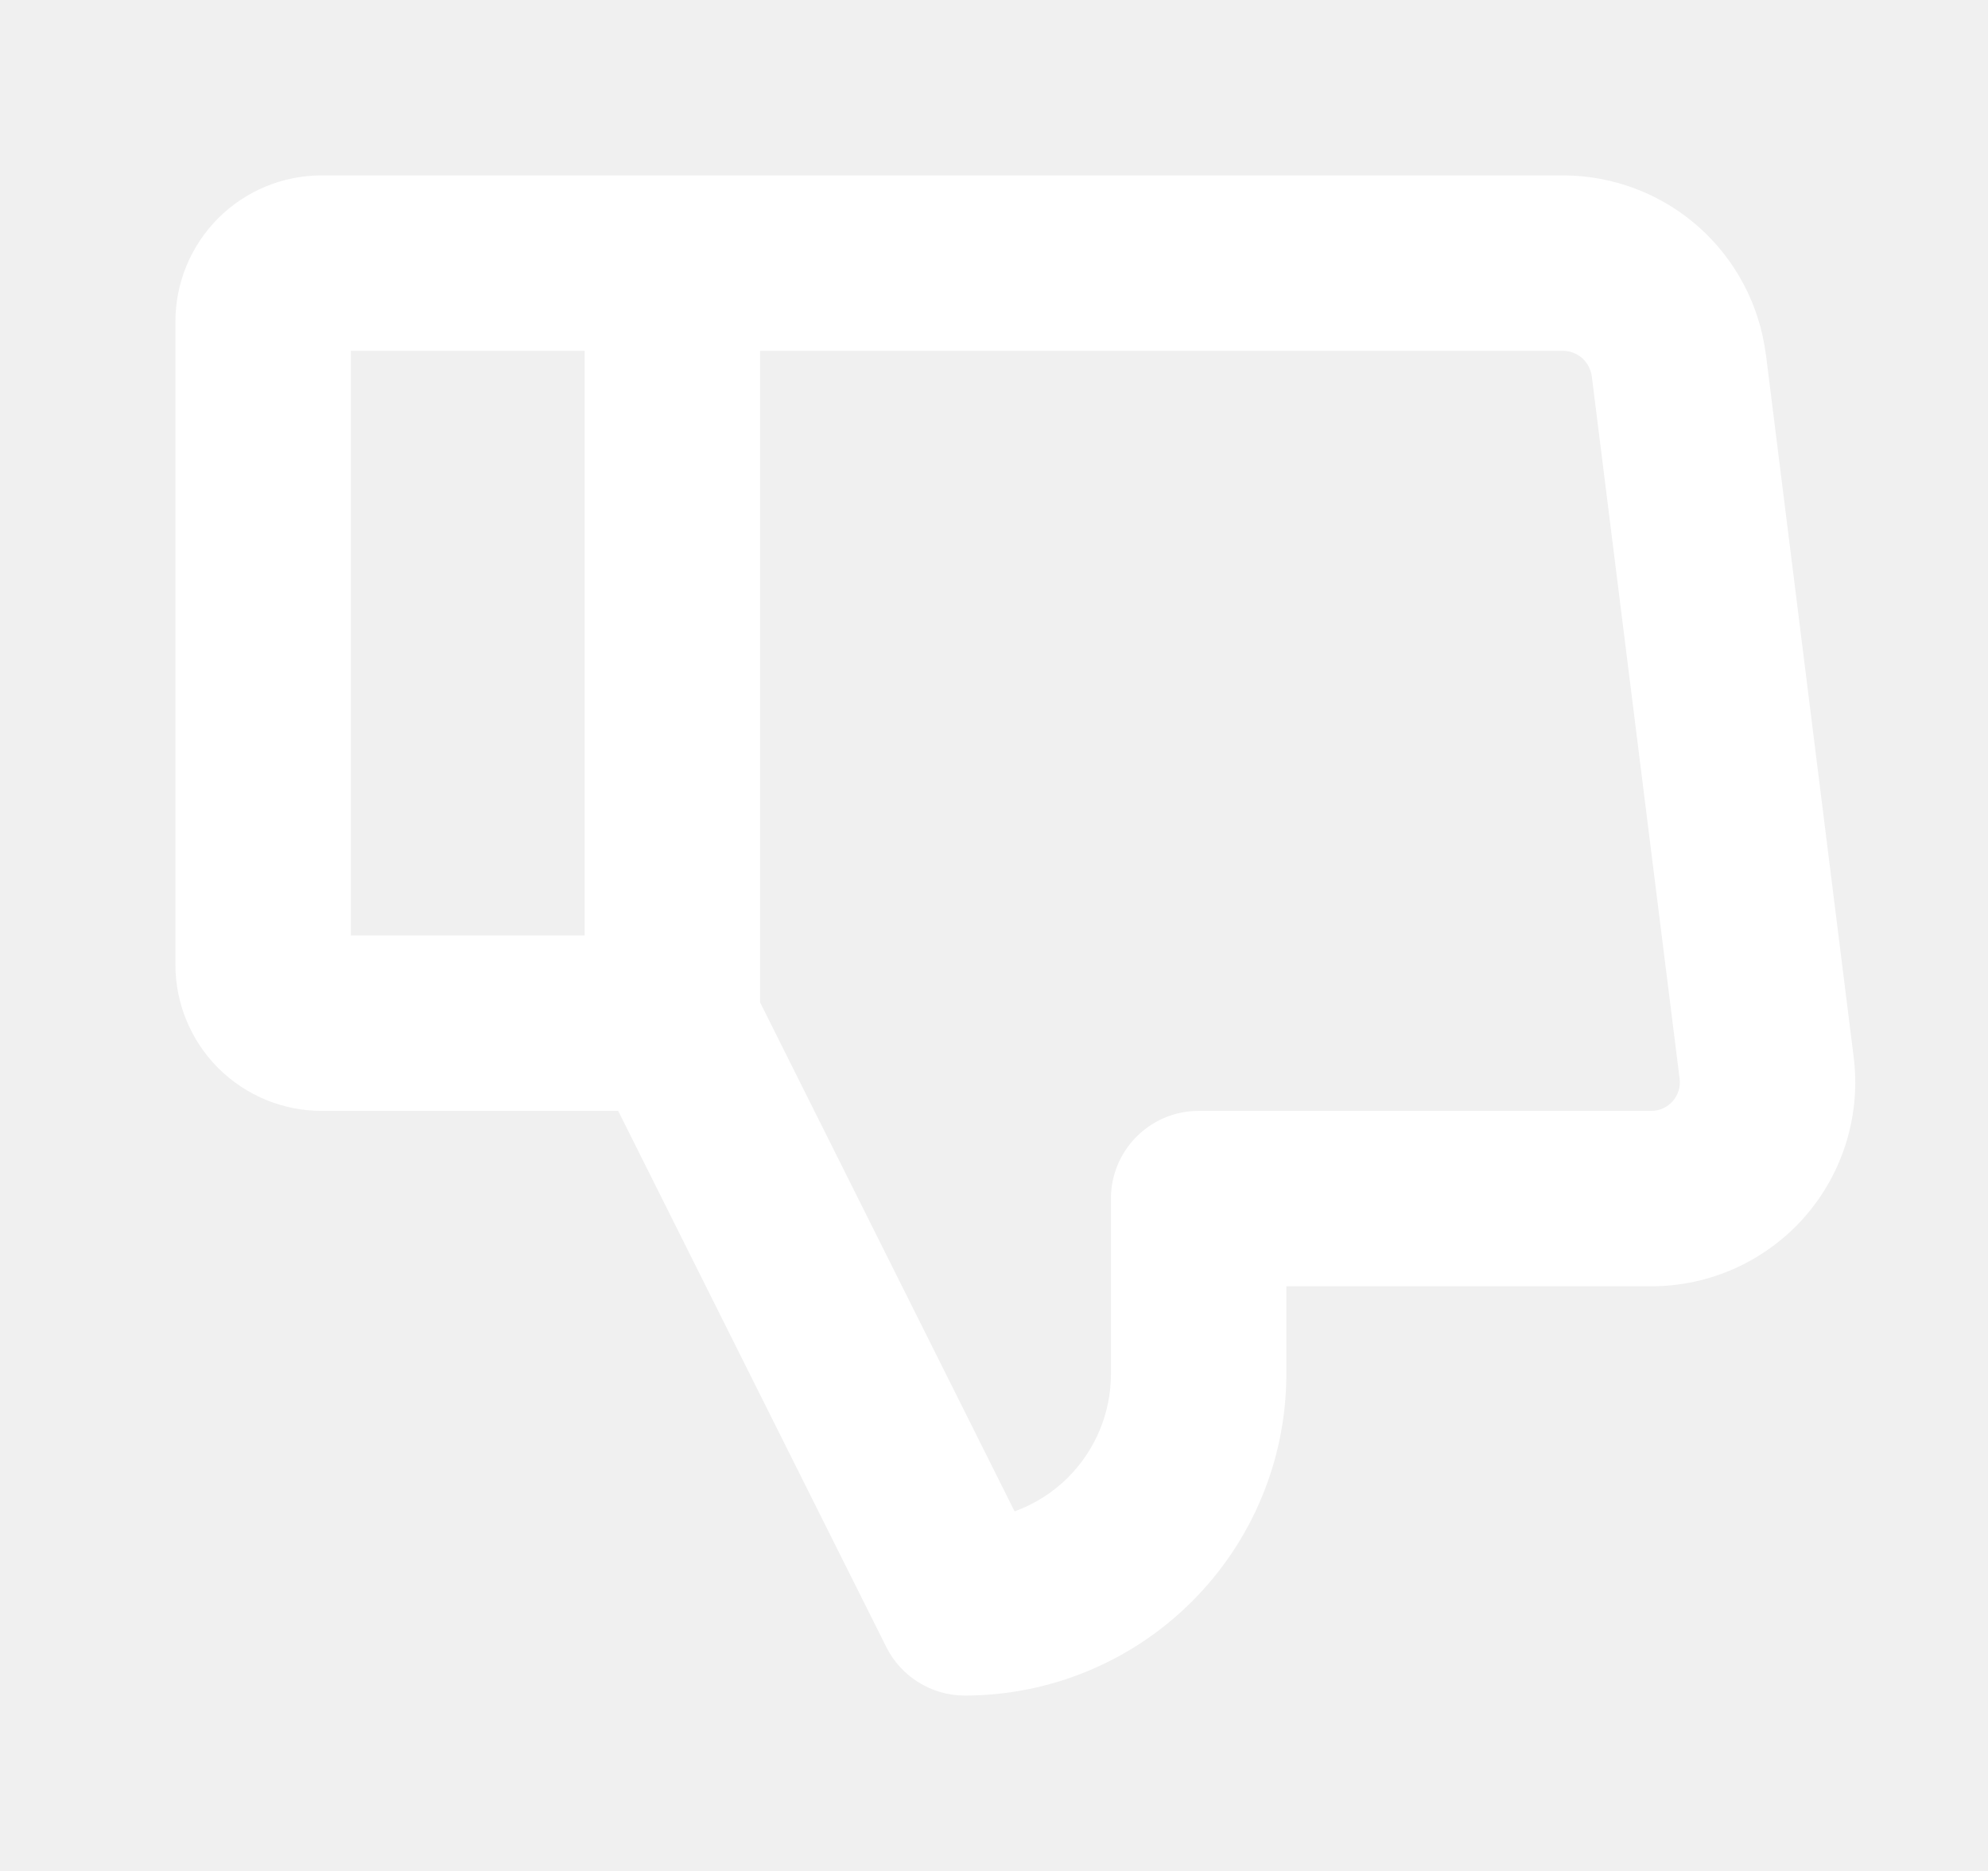
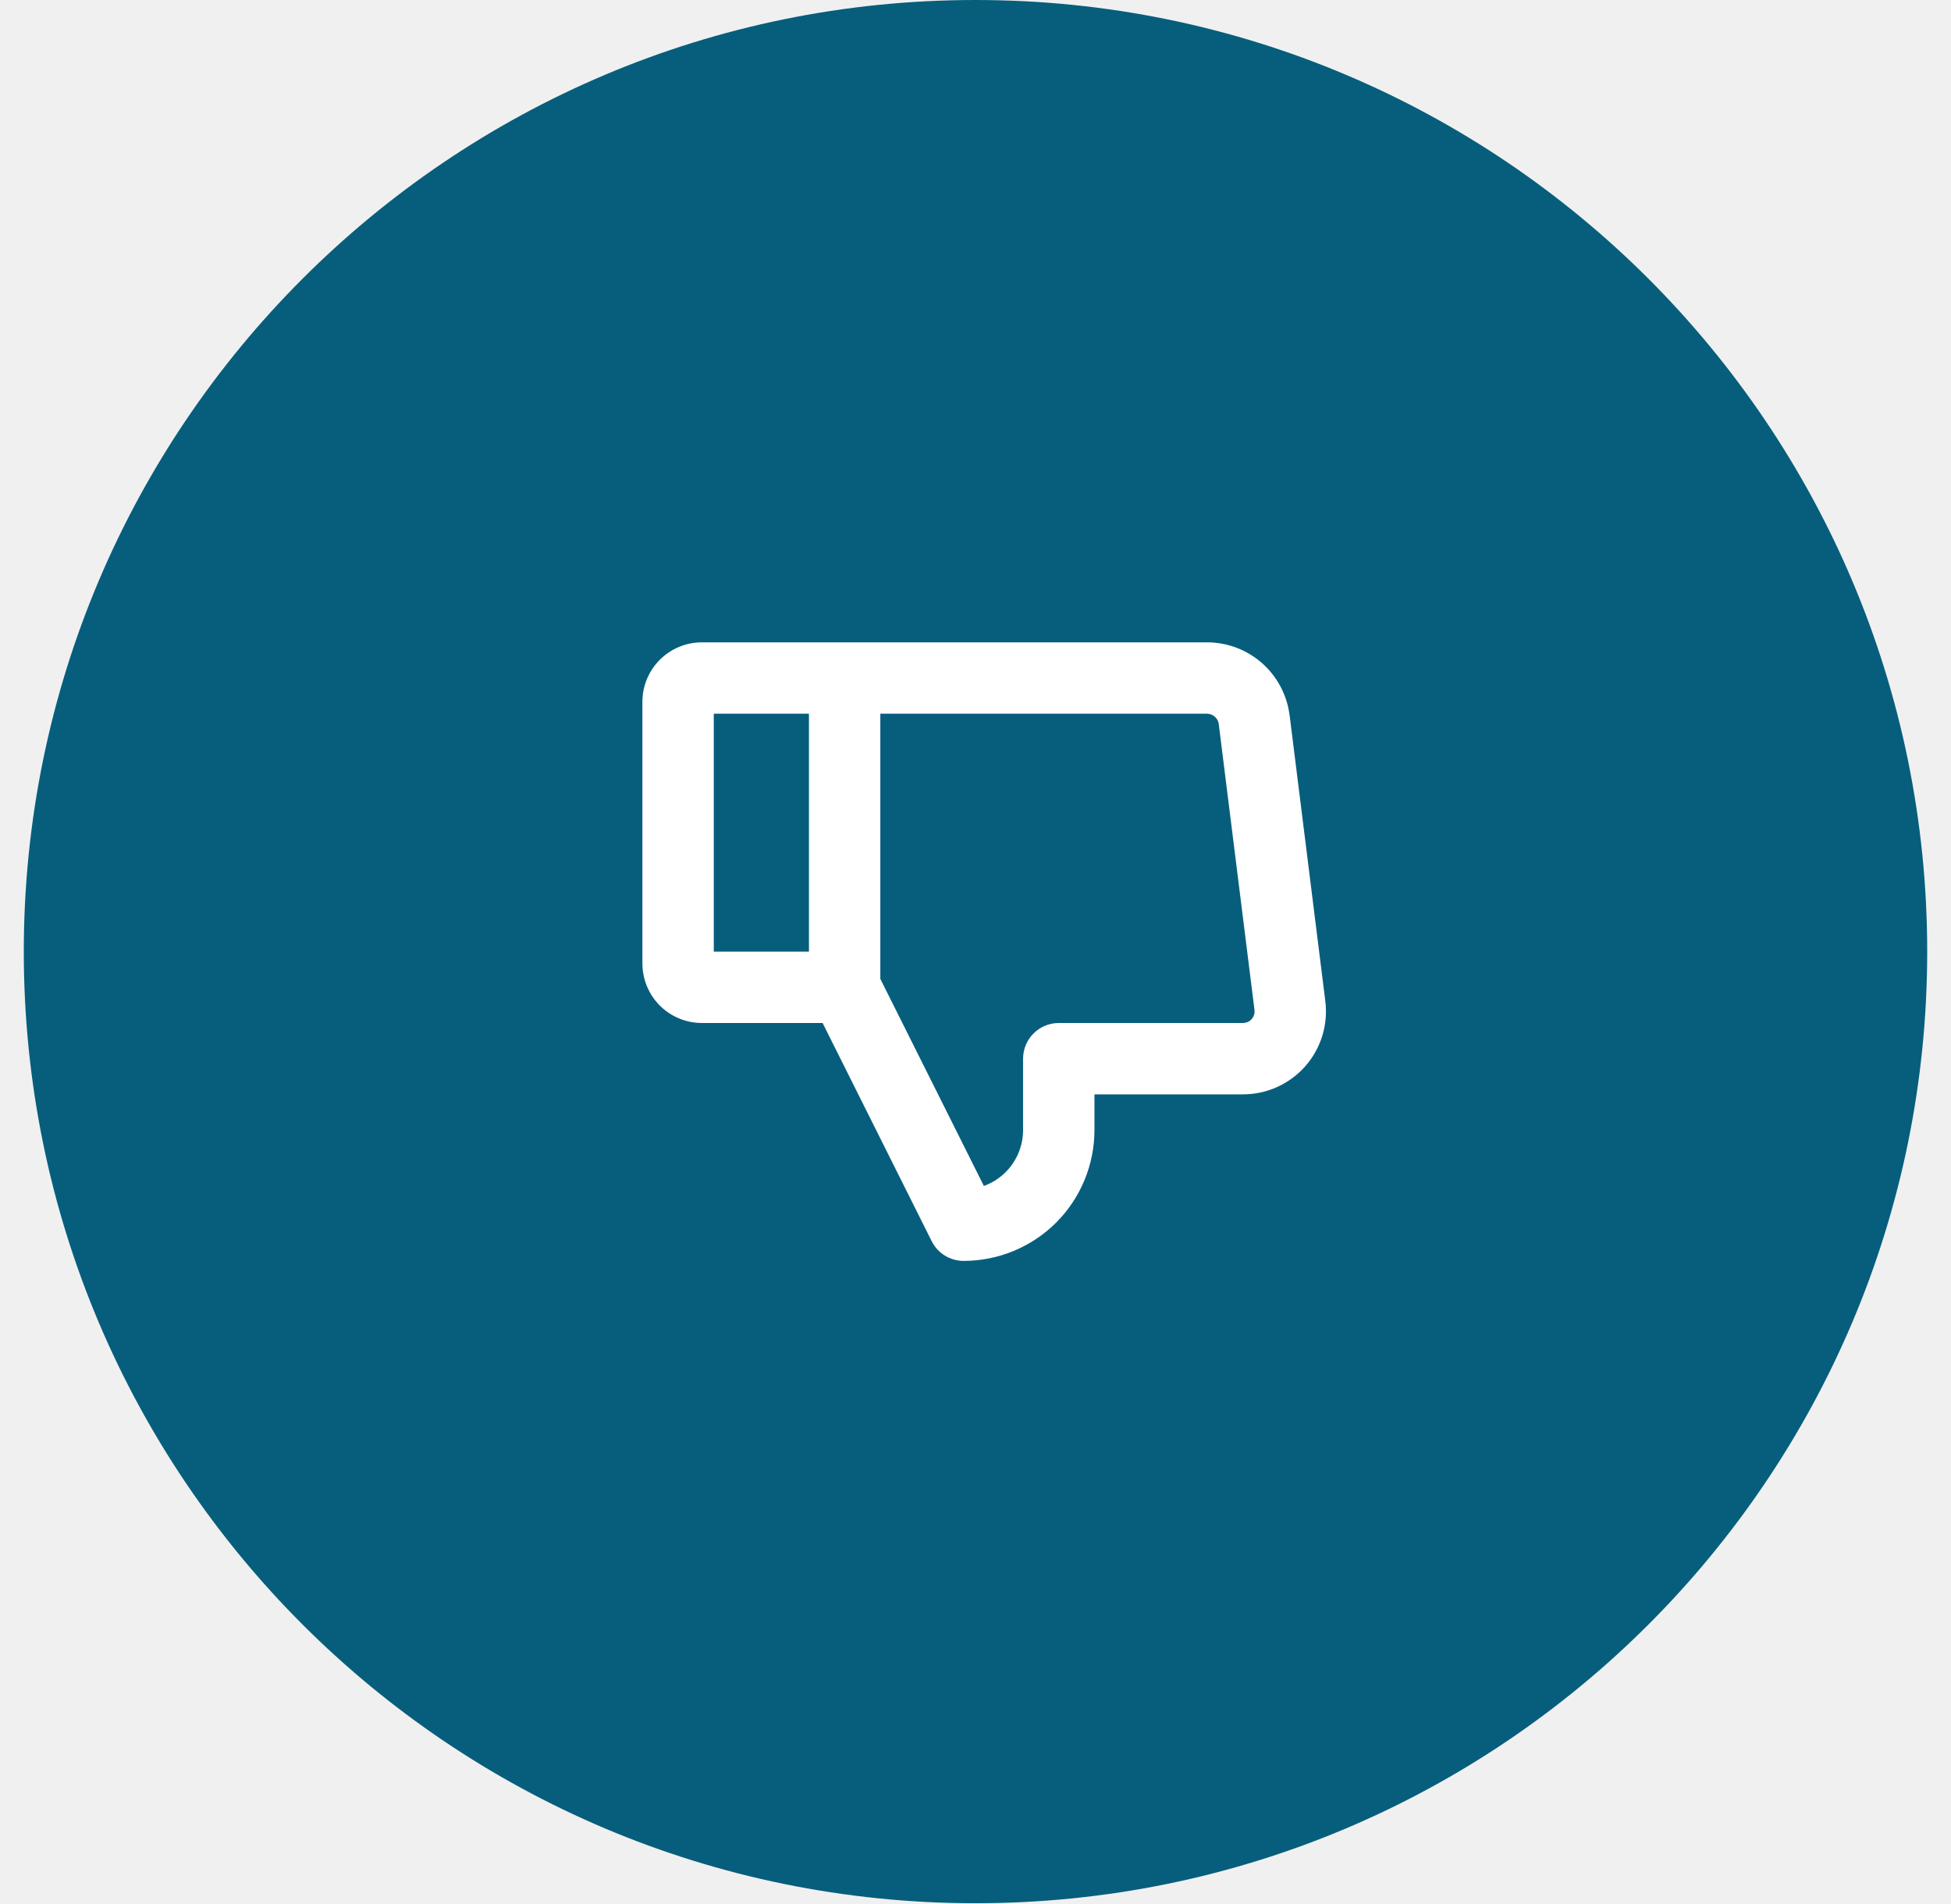
- <svg xmlns="http://www.w3.org/2000/svg" width="17" height="16" viewBox="0 0 17 16" fill="none">
-   <g id="Icon">
-     <path id="Vector" fill-rule="evenodd" clip-rule="evenodd" d="M3 3V8H5V3H3ZM6.5 3V8.573L8.676 12.925C8.847 12.863 9.003 12.765 9.134 12.634C9.368 12.399 9.5 12.082 9.5 11.75V10.25C9.5 9.836 9.836 9.5 10.25 9.5H14.119L14.121 9.5C14.155 9.5 14.19 9.493 14.222 9.478C14.253 9.464 14.281 9.443 14.304 9.417C14.327 9.391 14.344 9.36 14.354 9.327C14.365 9.294 14.367 9.259 14.363 9.224L14.362 9.218L13.612 3.219C13.604 3.159 13.575 3.103 13.53 3.063C13.485 3.023 13.427 3.001 13.366 3H6.5ZM5.286 9.5H2.75C2.418 9.5 2.101 9.368 1.866 9.134C1.632 8.899 1.5 8.582 1.5 8.25V2.75C1.5 2.418 1.632 2.101 1.866 1.866C2.101 1.632 2.418 1.5 2.75 1.5H13.369L13.372 1.5C13.797 1.502 14.207 1.658 14.525 1.94C14.843 2.222 15.047 2.61 15.1 3.031L15.101 3.032L15.85 9.029C15.882 9.275 15.862 9.524 15.79 9.762C15.718 10 15.596 10.22 15.432 10.407C15.268 10.594 15.065 10.743 14.838 10.846C14.612 10.948 14.367 11 14.118 11H11V11.75C11 12.479 10.71 13.179 10.194 13.694C9.679 14.21 8.979 14.5 8.25 14.5C7.966 14.5 7.706 14.339 7.579 14.085L5.286 9.5Z" fill="white" />
-   </g>
+ <svg xmlns="http://www.w3.org/2000/svg" width="41" height="40" viewBox="0 0 41 40" fill="none">
+   <rect x="0.5" width="40" height="40" rx="20" fill="#065E7C" />
+   <path fill-rule="evenodd" clip-rule="evenodd" d="M15 15V20H17V15H15ZM18.5 15V20.573L20.676 24.925C20.847 24.863 21.003 24.765 21.134 24.634C21.368 24.399 21.5 24.081 21.5 23.75V22.25C21.5 21.836 21.836 21.5 22.25 21.5H26.119L26.121 21.5C26.155 21.5 26.19 21.493 26.221 21.478C26.253 21.464 26.282 21.443 26.304 21.417C26.327 21.391 26.344 21.36 26.355 21.327C26.365 21.294 26.367 21.259 26.363 21.224L26.362 21.218L25.612 15.219C25.605 15.159 25.575 15.103 25.53 15.063C25.485 15.023 25.427 15.001 25.366 15H18.5ZM17.287 21.5H14.75C14.418 21.5 14.101 21.368 13.866 21.134C13.632 20.899 13.5 20.581 13.5 20.25V14.75C13.5 14.418 13.632 14.101 13.866 13.866C14.101 13.632 14.418 13.5 14.75 13.5H25.369L25.372 13.5C25.797 13.502 26.207 13.658 26.525 13.94C26.843 14.222 27.047 14.61 27.1 15.031L27.101 15.032L27.85 21.029C27.882 21.275 27.862 21.524 27.79 21.762C27.718 22 27.596 22.22 27.432 22.407C27.268 22.594 27.065 22.743 26.838 22.846C26.612 22.948 26.366 23 26.118 23H23V23.75C23 24.479 22.71 25.179 22.195 25.695C21.679 26.21 20.979 26.5 20.25 26.5C19.966 26.5 19.706 26.34 19.579 26.085L17.287 21.5Z" fill="white" />
</svg>
